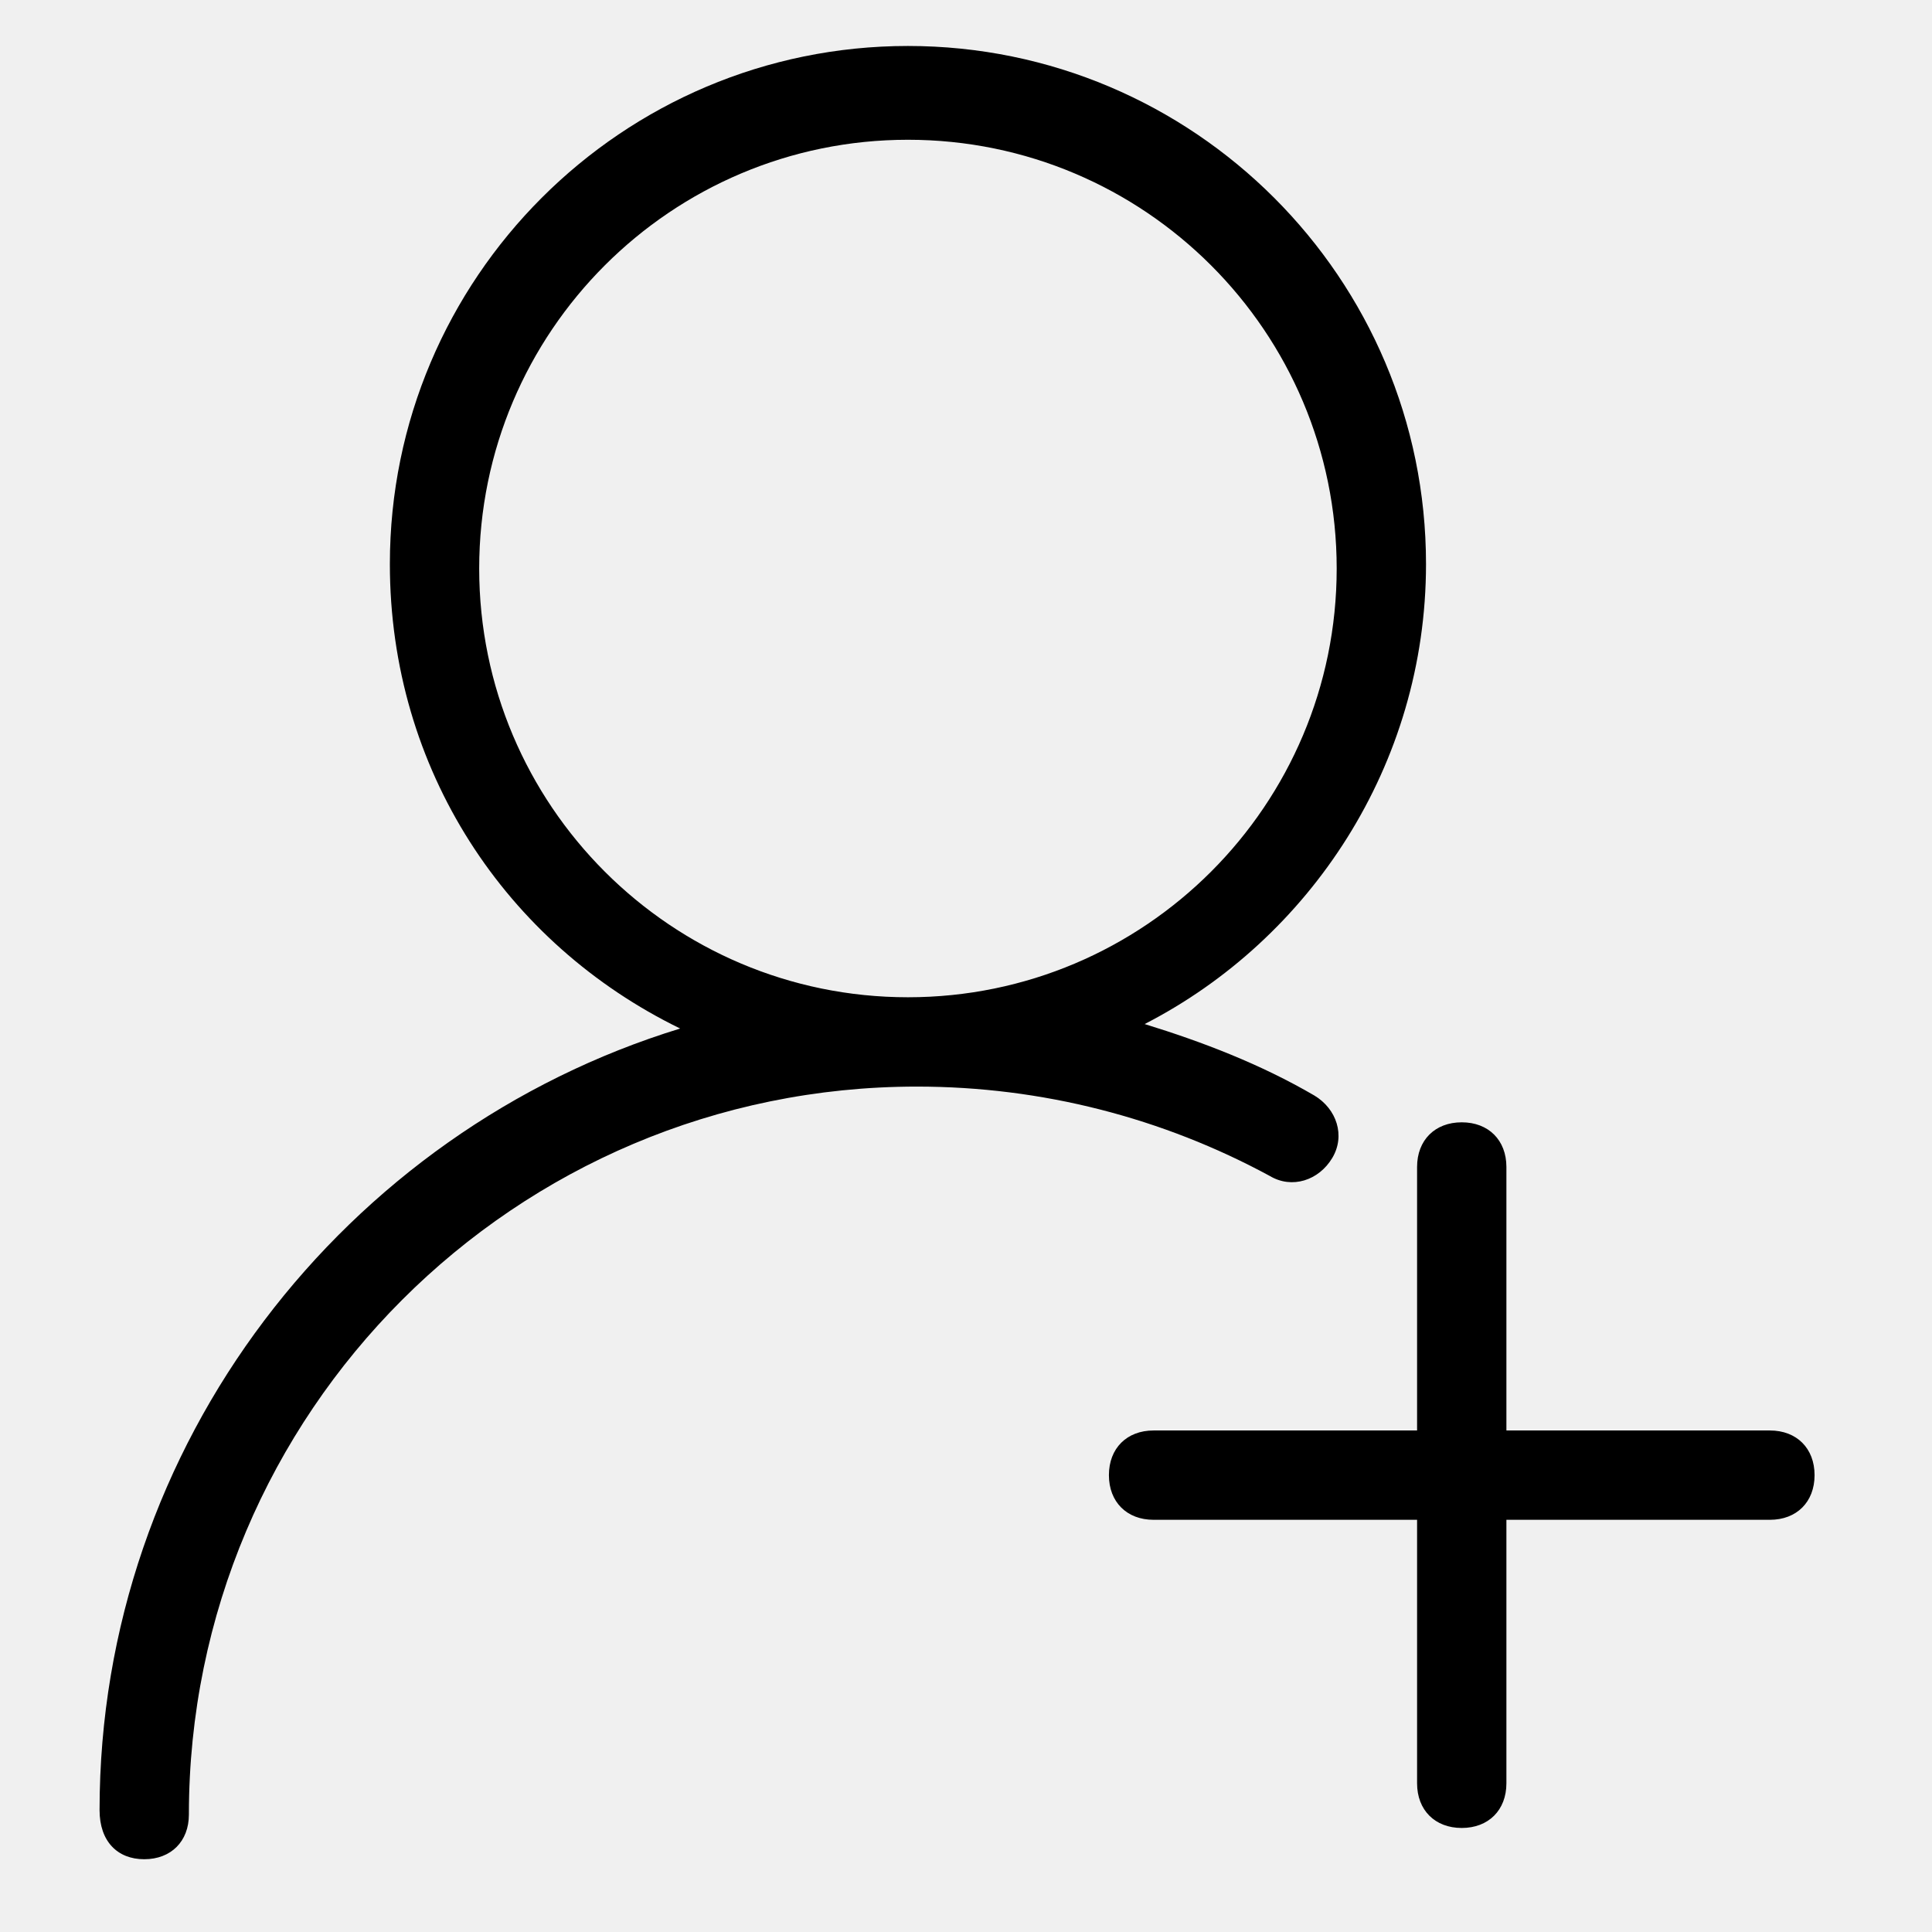
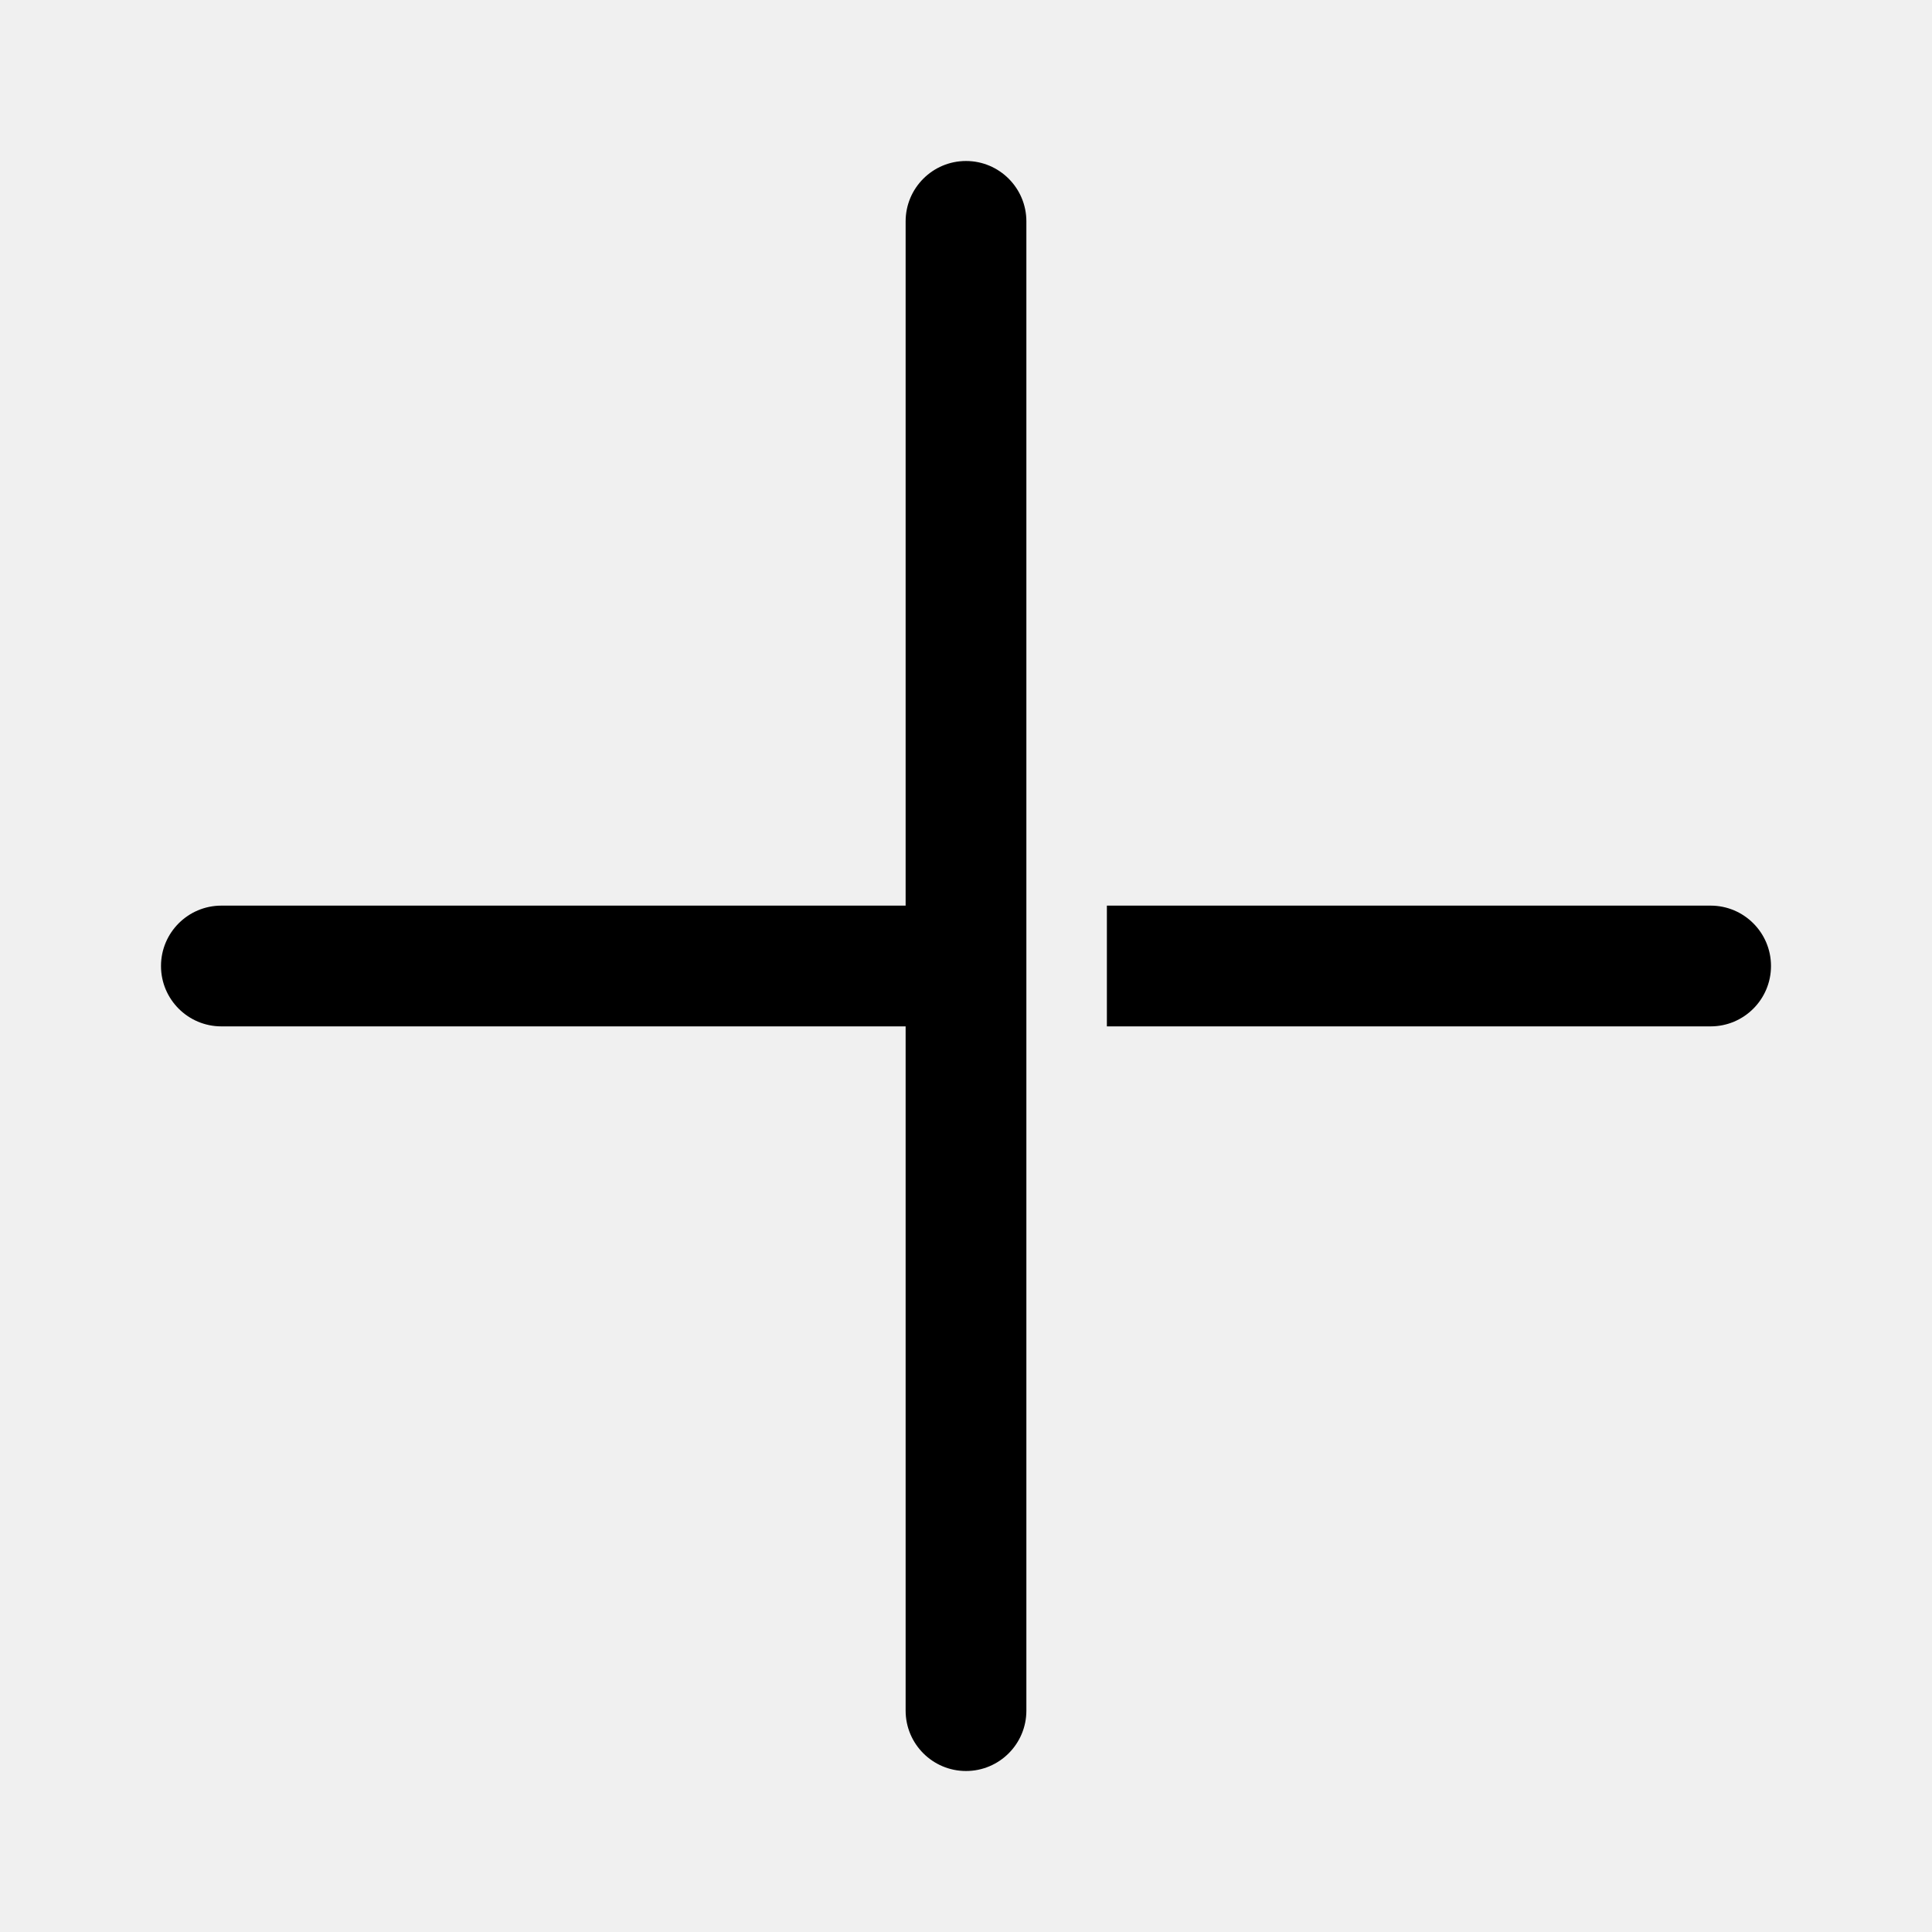
- <svg xmlns="http://www.w3.org/2000/svg" t="1705485948855" class="icon" viewBox="0 0 1024 1024" version="1.1" p-id="9772" width="200" height="200">
-   <path d="M76.443 985.431c14.203 0 23.672-9.469 23.672-23.672 0-213.044 172.802-385.846 385.846-385.846 66.28 0 130.194 16.57 187.005 47.343 11.836 7.101 26.039 2.367 33.14-9.469 7.101-11.836 2.367-26.039-9.469-33.14-28.406-16.57-59.179-28.406-89.952-37.874 87.585-44.976 149.131-137.295 149.131-243.817 0-151.498-123.092-274.59-274.59-274.59S206.637 147.458 206.637 298.956c0 108.889 61.546 201.208 153.865 246.184-177.537 54.445-307.73 220.145-307.73 414.252 0 16.57 9.469 26.039 23.672 26.039z m177.537-684.108c0-125.459 101.788-227.247 227.247-227.247s227.247 101.788 227.247 227.247-101.788 227.247-227.247 227.247-227.247-101.788-227.247-227.247zM774.754 968.861c14.203 0 23.672-9.469 23.672-23.672v-139.662H938.088c14.203 0 23.672-9.469 23.672-23.672s-9.469-23.672-23.672-23.672h-139.662v-139.662c0-14.203-9.469-23.672-23.672-23.672s-23.672 9.469-23.672 23.672v139.662h-139.662c-14.203 0-23.672 9.469-23.672 23.672s9.469 23.672 23.672 23.672h139.662v139.662c0 14.203 9.469 23.672 23.672 23.672z" fill="" p-id="9773" />
+ <svg xmlns="http://www.w3.org/2000/svg" xmlns:xlink="http://www.w3.org/1999/xlink" width="24" height="24" viewBox="0 0 24 24" version="1.1">
+   <defs>
+     <path d="M12.75,21.25 C12.75,21.664 12.414,22 12,22 C11.586,22 11.25,21.664 11.25,21.25 L11.25,12.75 L2.75,12.75 C2.336,12.75 2,12.414 2,12 C2,11.586 2.336,11.25 2.75,11.25 L11.25,11.25 L11.25,2.75 C11.25,2.336 11.586,2 12,2 C12.414,2 12.75,2.336 12.75,2.75 L12.75,21.25 Z M21.25,11.25 C21.664,11.25 22,11.586 22,12 C22,12.414 21.664,12.75 21.25,12.75 L13.75,12.75 L13.75,11.25 L21.25,11.25 Z" id="_path-1" />
+   </defs>
+   <g id="_Public/ic_public_add" stroke="none" stroke-width="1" fill="none" fill-rule="evenodd">
+     <mask id="_mask-2" fill="white">
+       <use xlink:href="#_path-1" />
+     </mask>
+     <use id="_形状结合" fill="#000000" xlink:href="#_path-1" />
+   </g>
</svg>
